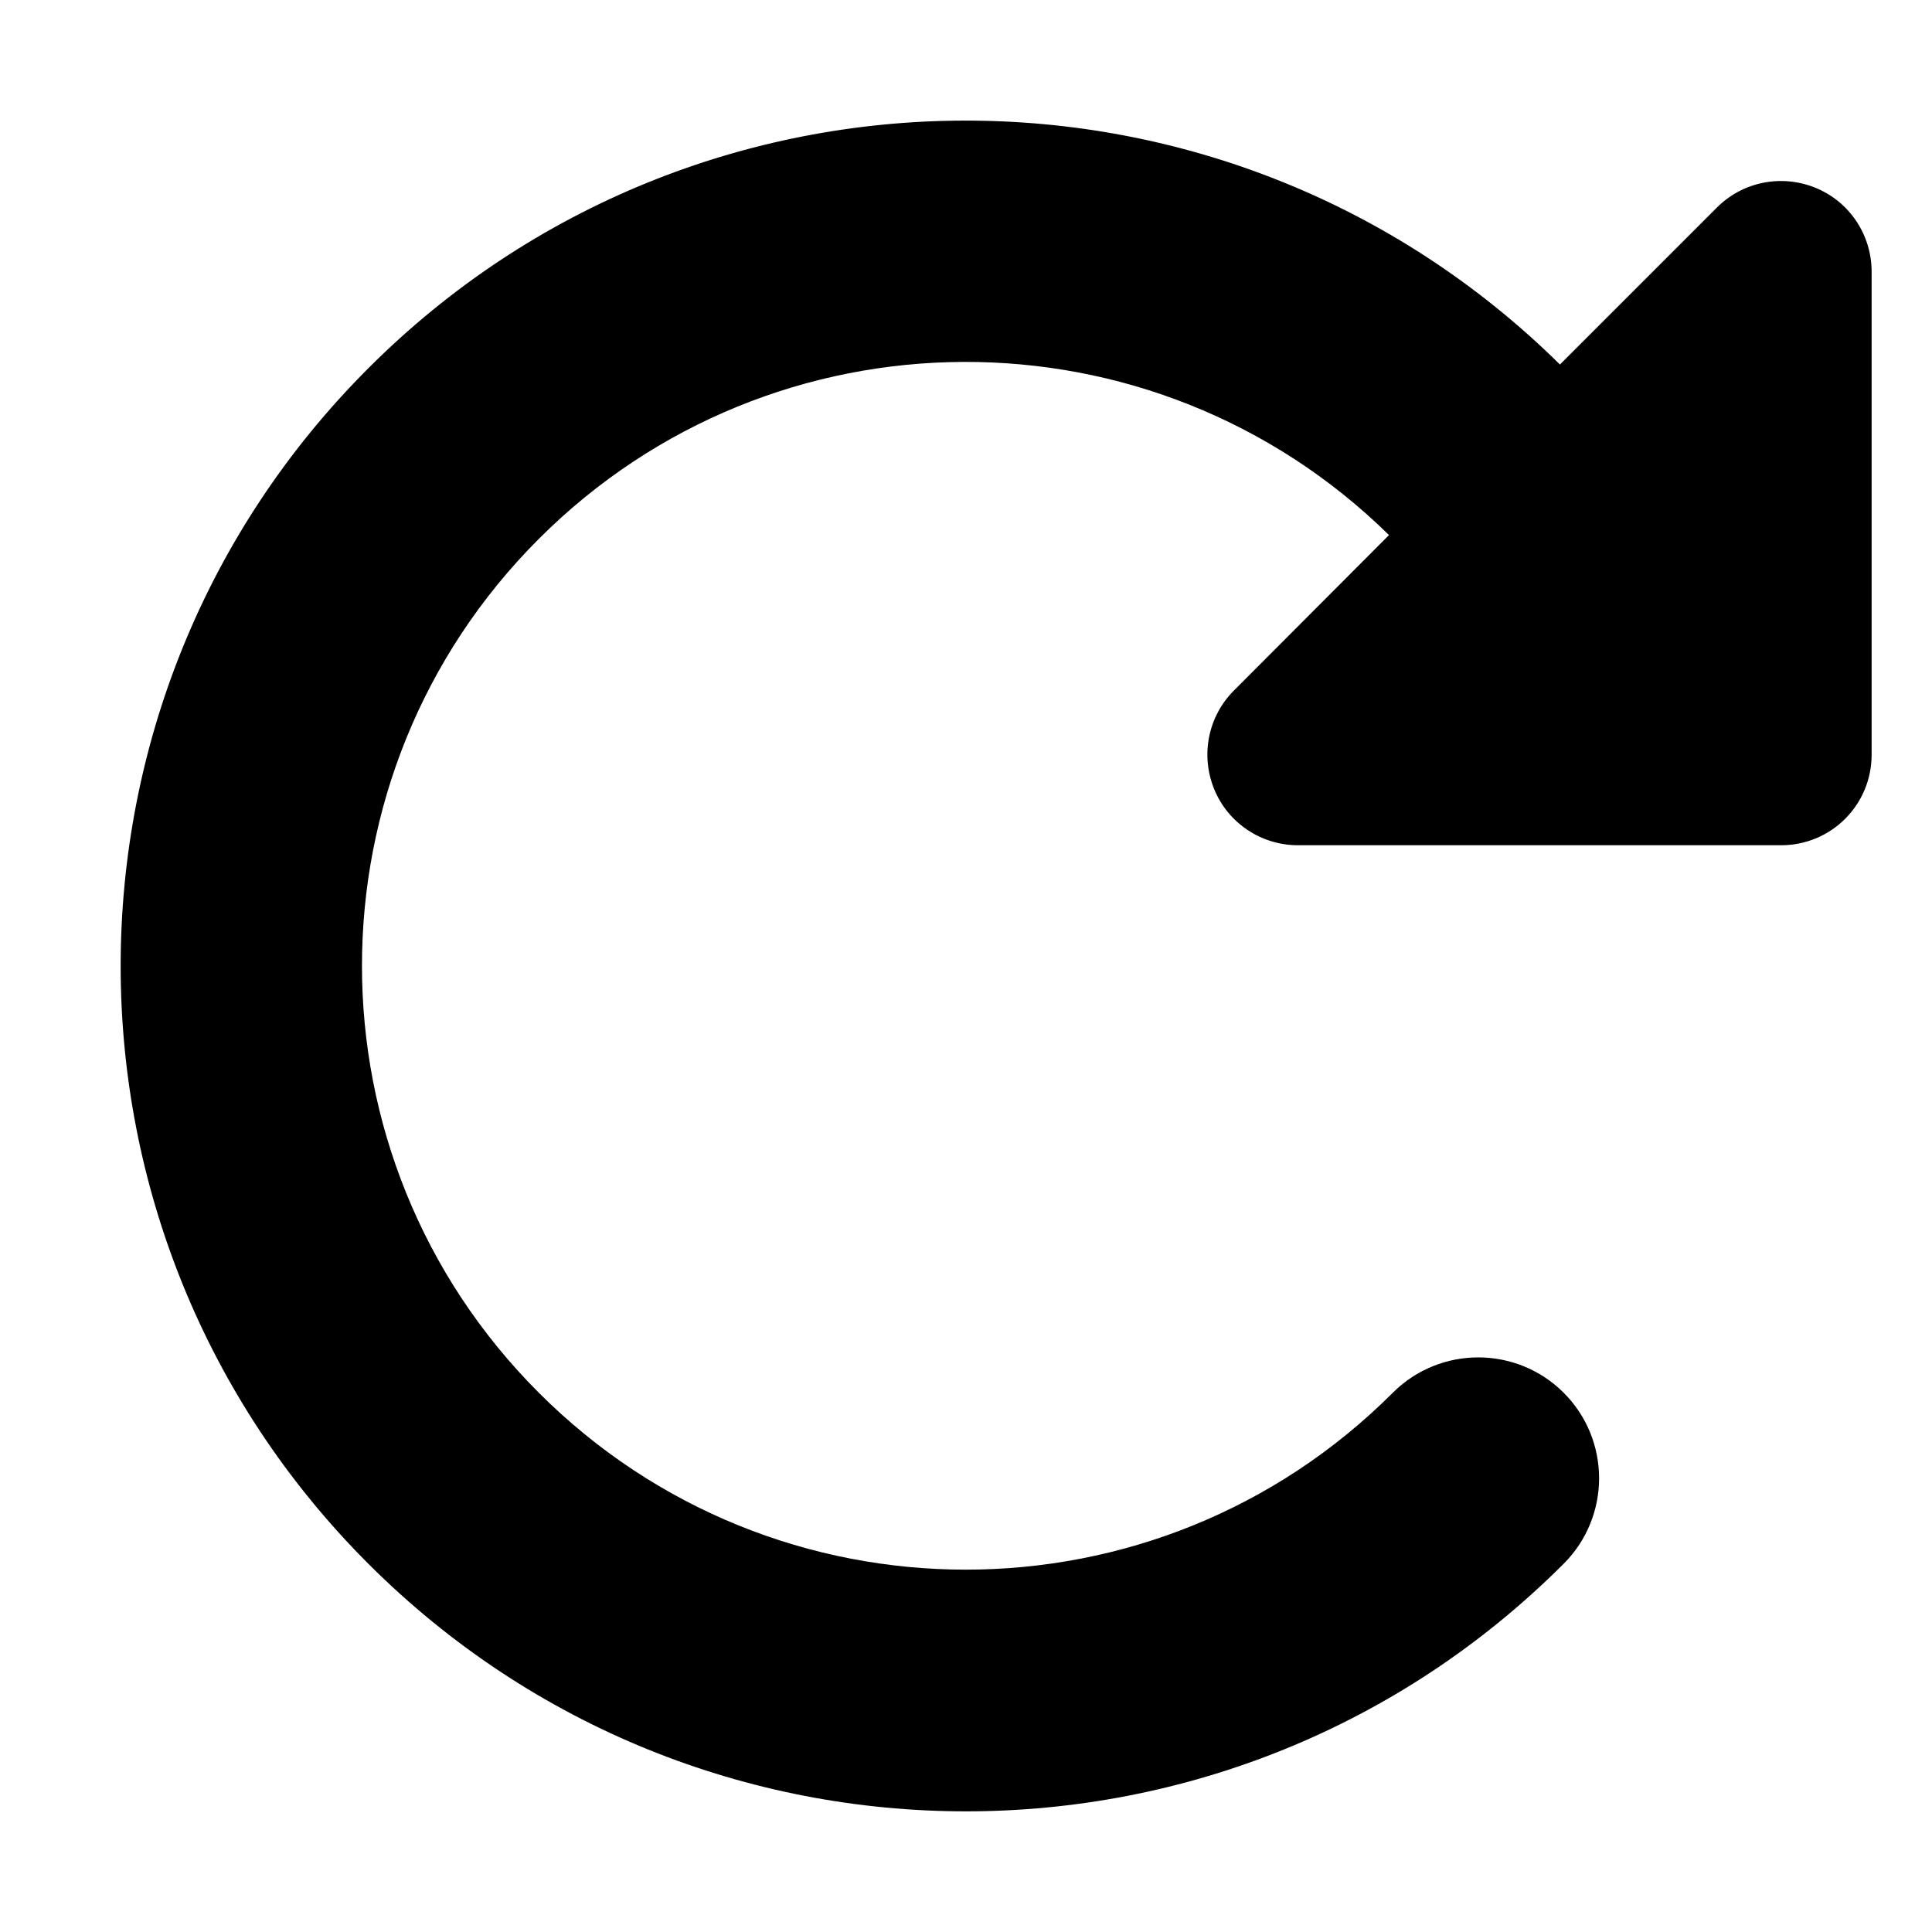
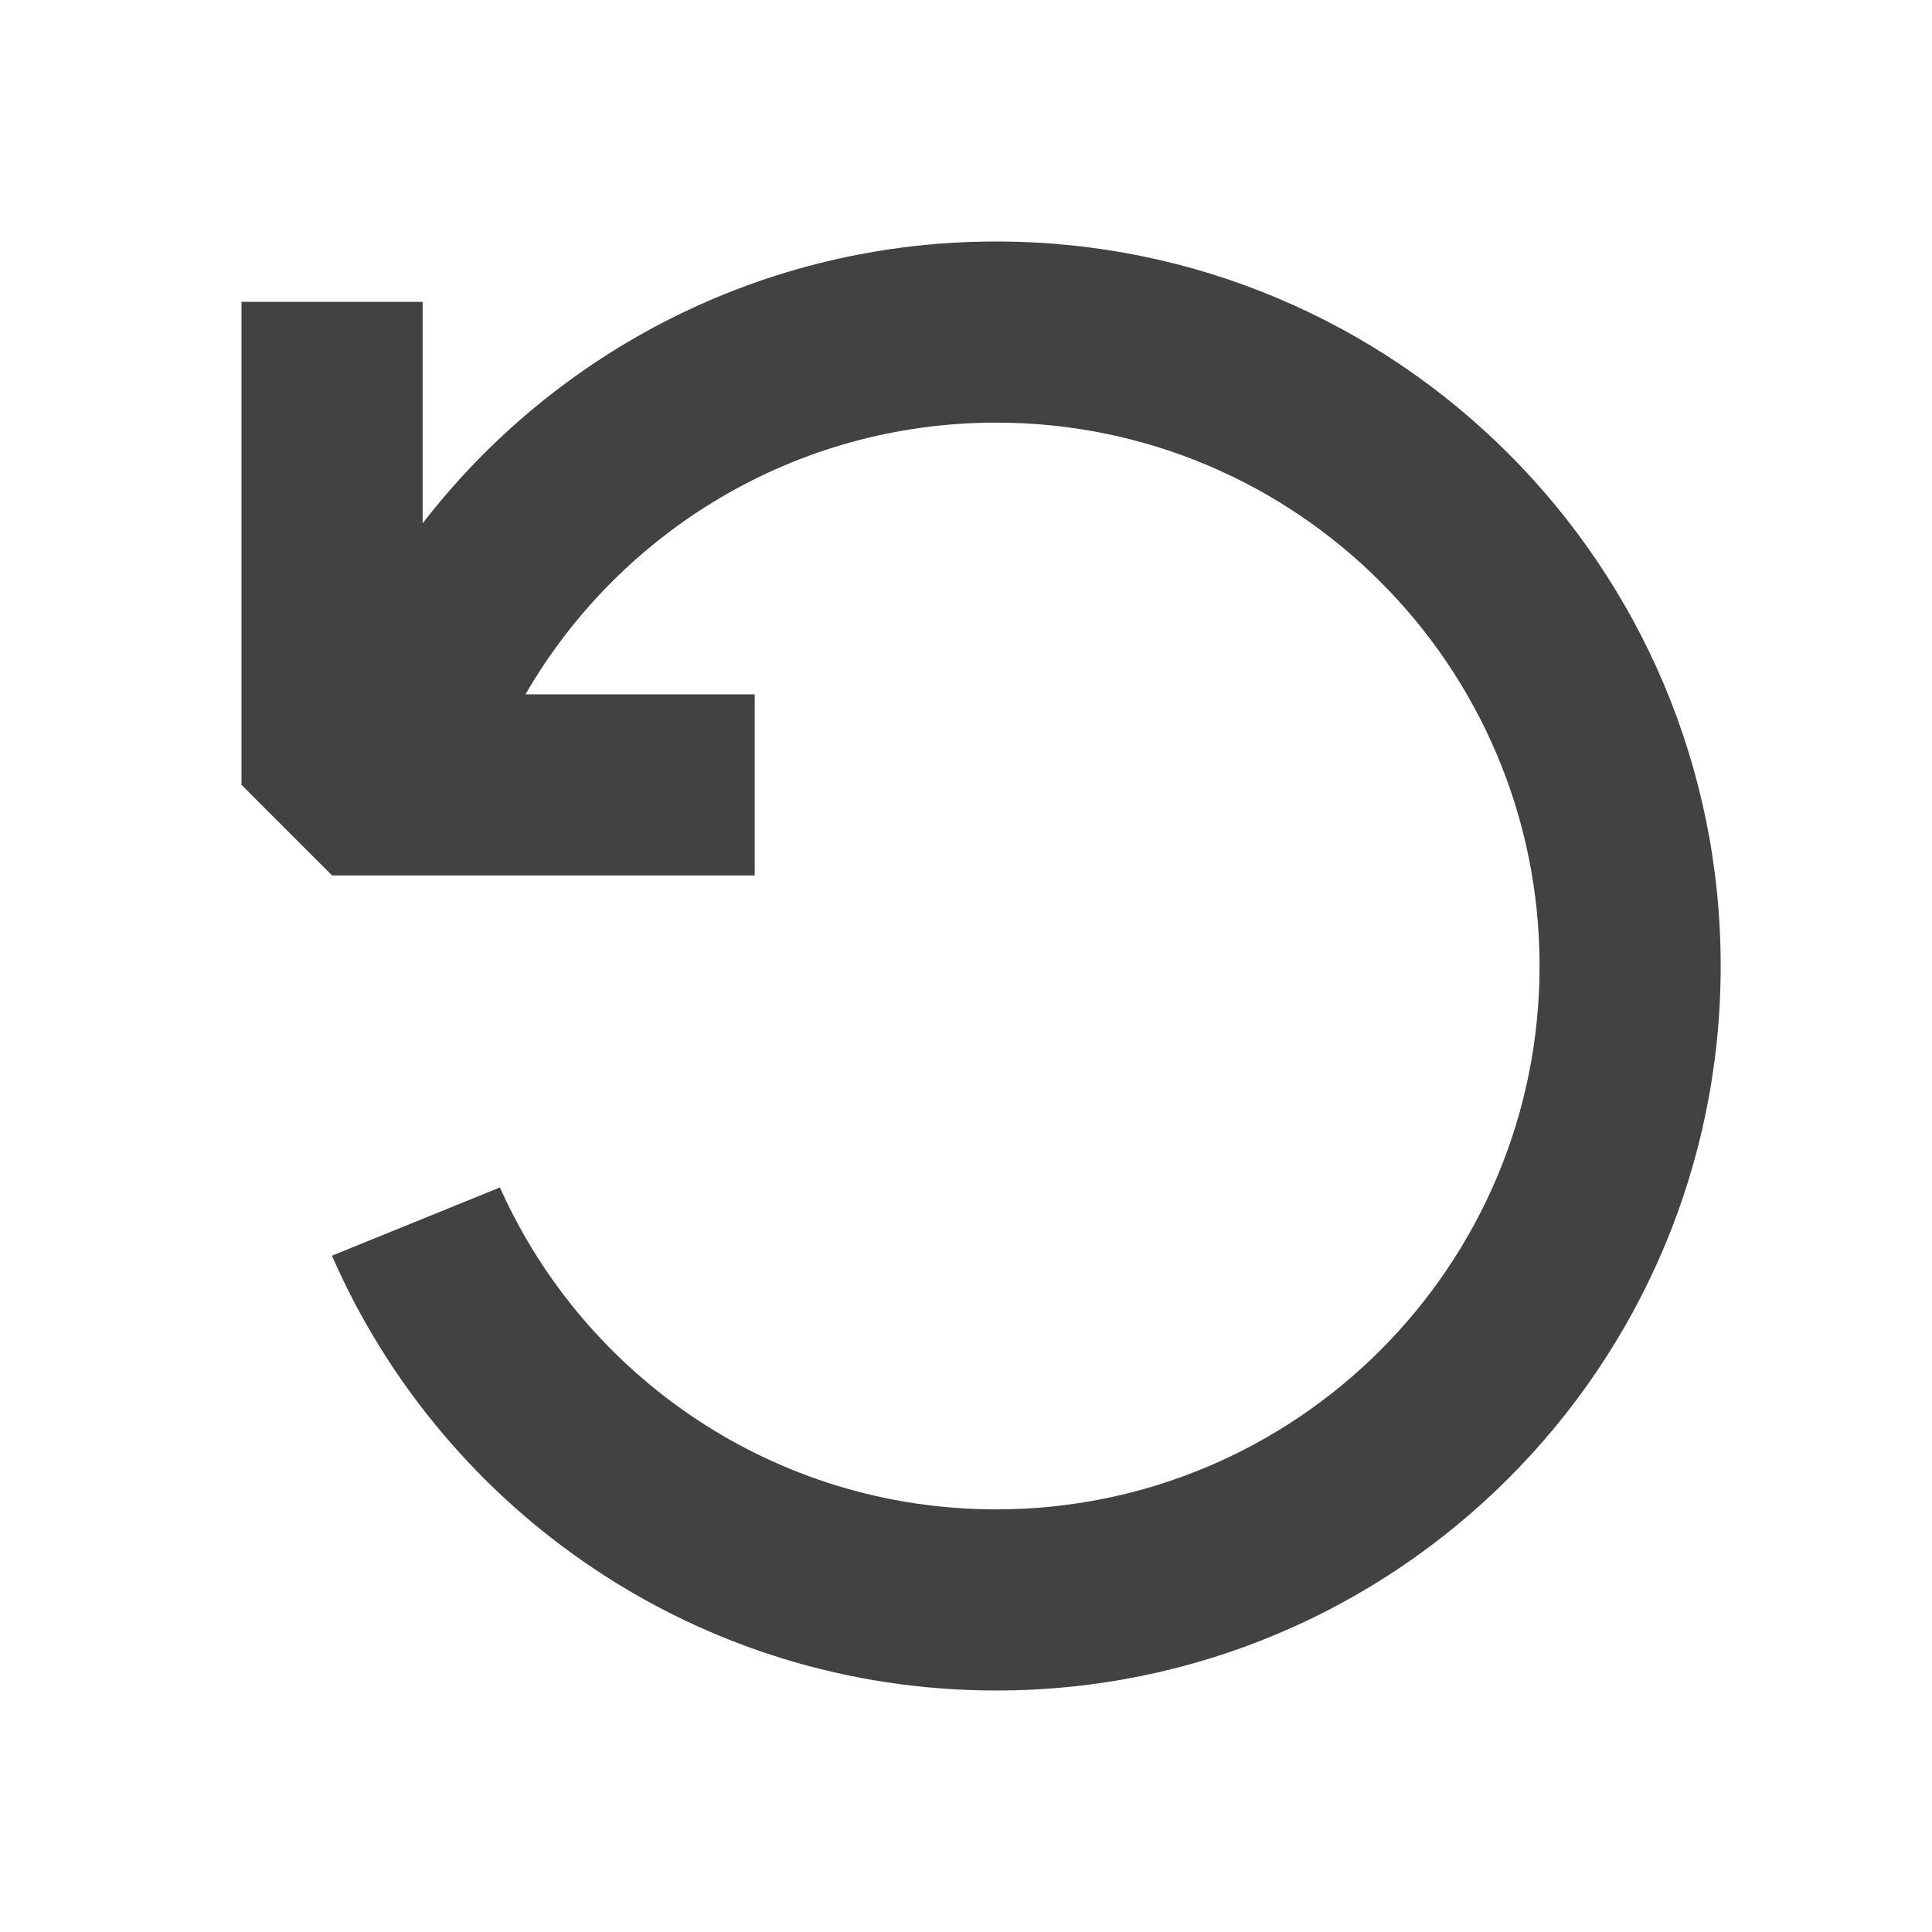
- <svg xmlns="http://www.w3.org/2000/svg" viewBox="0 0 512 512">
-   <path d="M463.5 224H472c13.3 0 24-10.7 24-24V72c0-9.7-5.8-18.5-14.8-22.2s-19.3-1.7-26.2 5.2L413.4 96.6c-87.6-86.5-228.7-86.2-315.8 1c-87.5 87.5-87.5 229.3 0 316.8s229.3 87.5 316.8 0c12.5-12.5 12.5-32.8 0-45.3s-32.8-12.5-45.3 0c-62.5 62.5-163.8 62.5-226.3 0s-62.5-163.8 0-226.3c62.2-62.2 162.7-62.5 225.3-1L327 183c-6.9 6.9-8.9 17.2-5.2 26.2s12.5 14.8 22.2 14.8H463.5z" />
+ <svg xmlns="http://www.w3.org/2000/svg" width="16" height="16" viewBox="0 0 16 16" fill="none">
+   <path style="fill: #424242 !important; fill-rule: evenodd !important; clip-rule: evenodd !important" d="M12.75 8C12.75 10.485 10.735 12.5 8.25 12.5C6.418 12.5 4.842 11.405 4.14 9.834L2.749 10.399C3.674 12.519 5.789 14 8.25 14C11.564 14 14.25 11.314 14.25 8C14.25 4.686 11.564 2 8.25 2C6.317 2 4.597 2.914 3.5 4.334V2.5H2V6.5L2.75 7.25H6.25V5.75H4.352C5.13 4.405 6.584 3.5 8.25 3.5C10.735 3.5 12.75 5.515 12.75 8Z" />
</svg>
